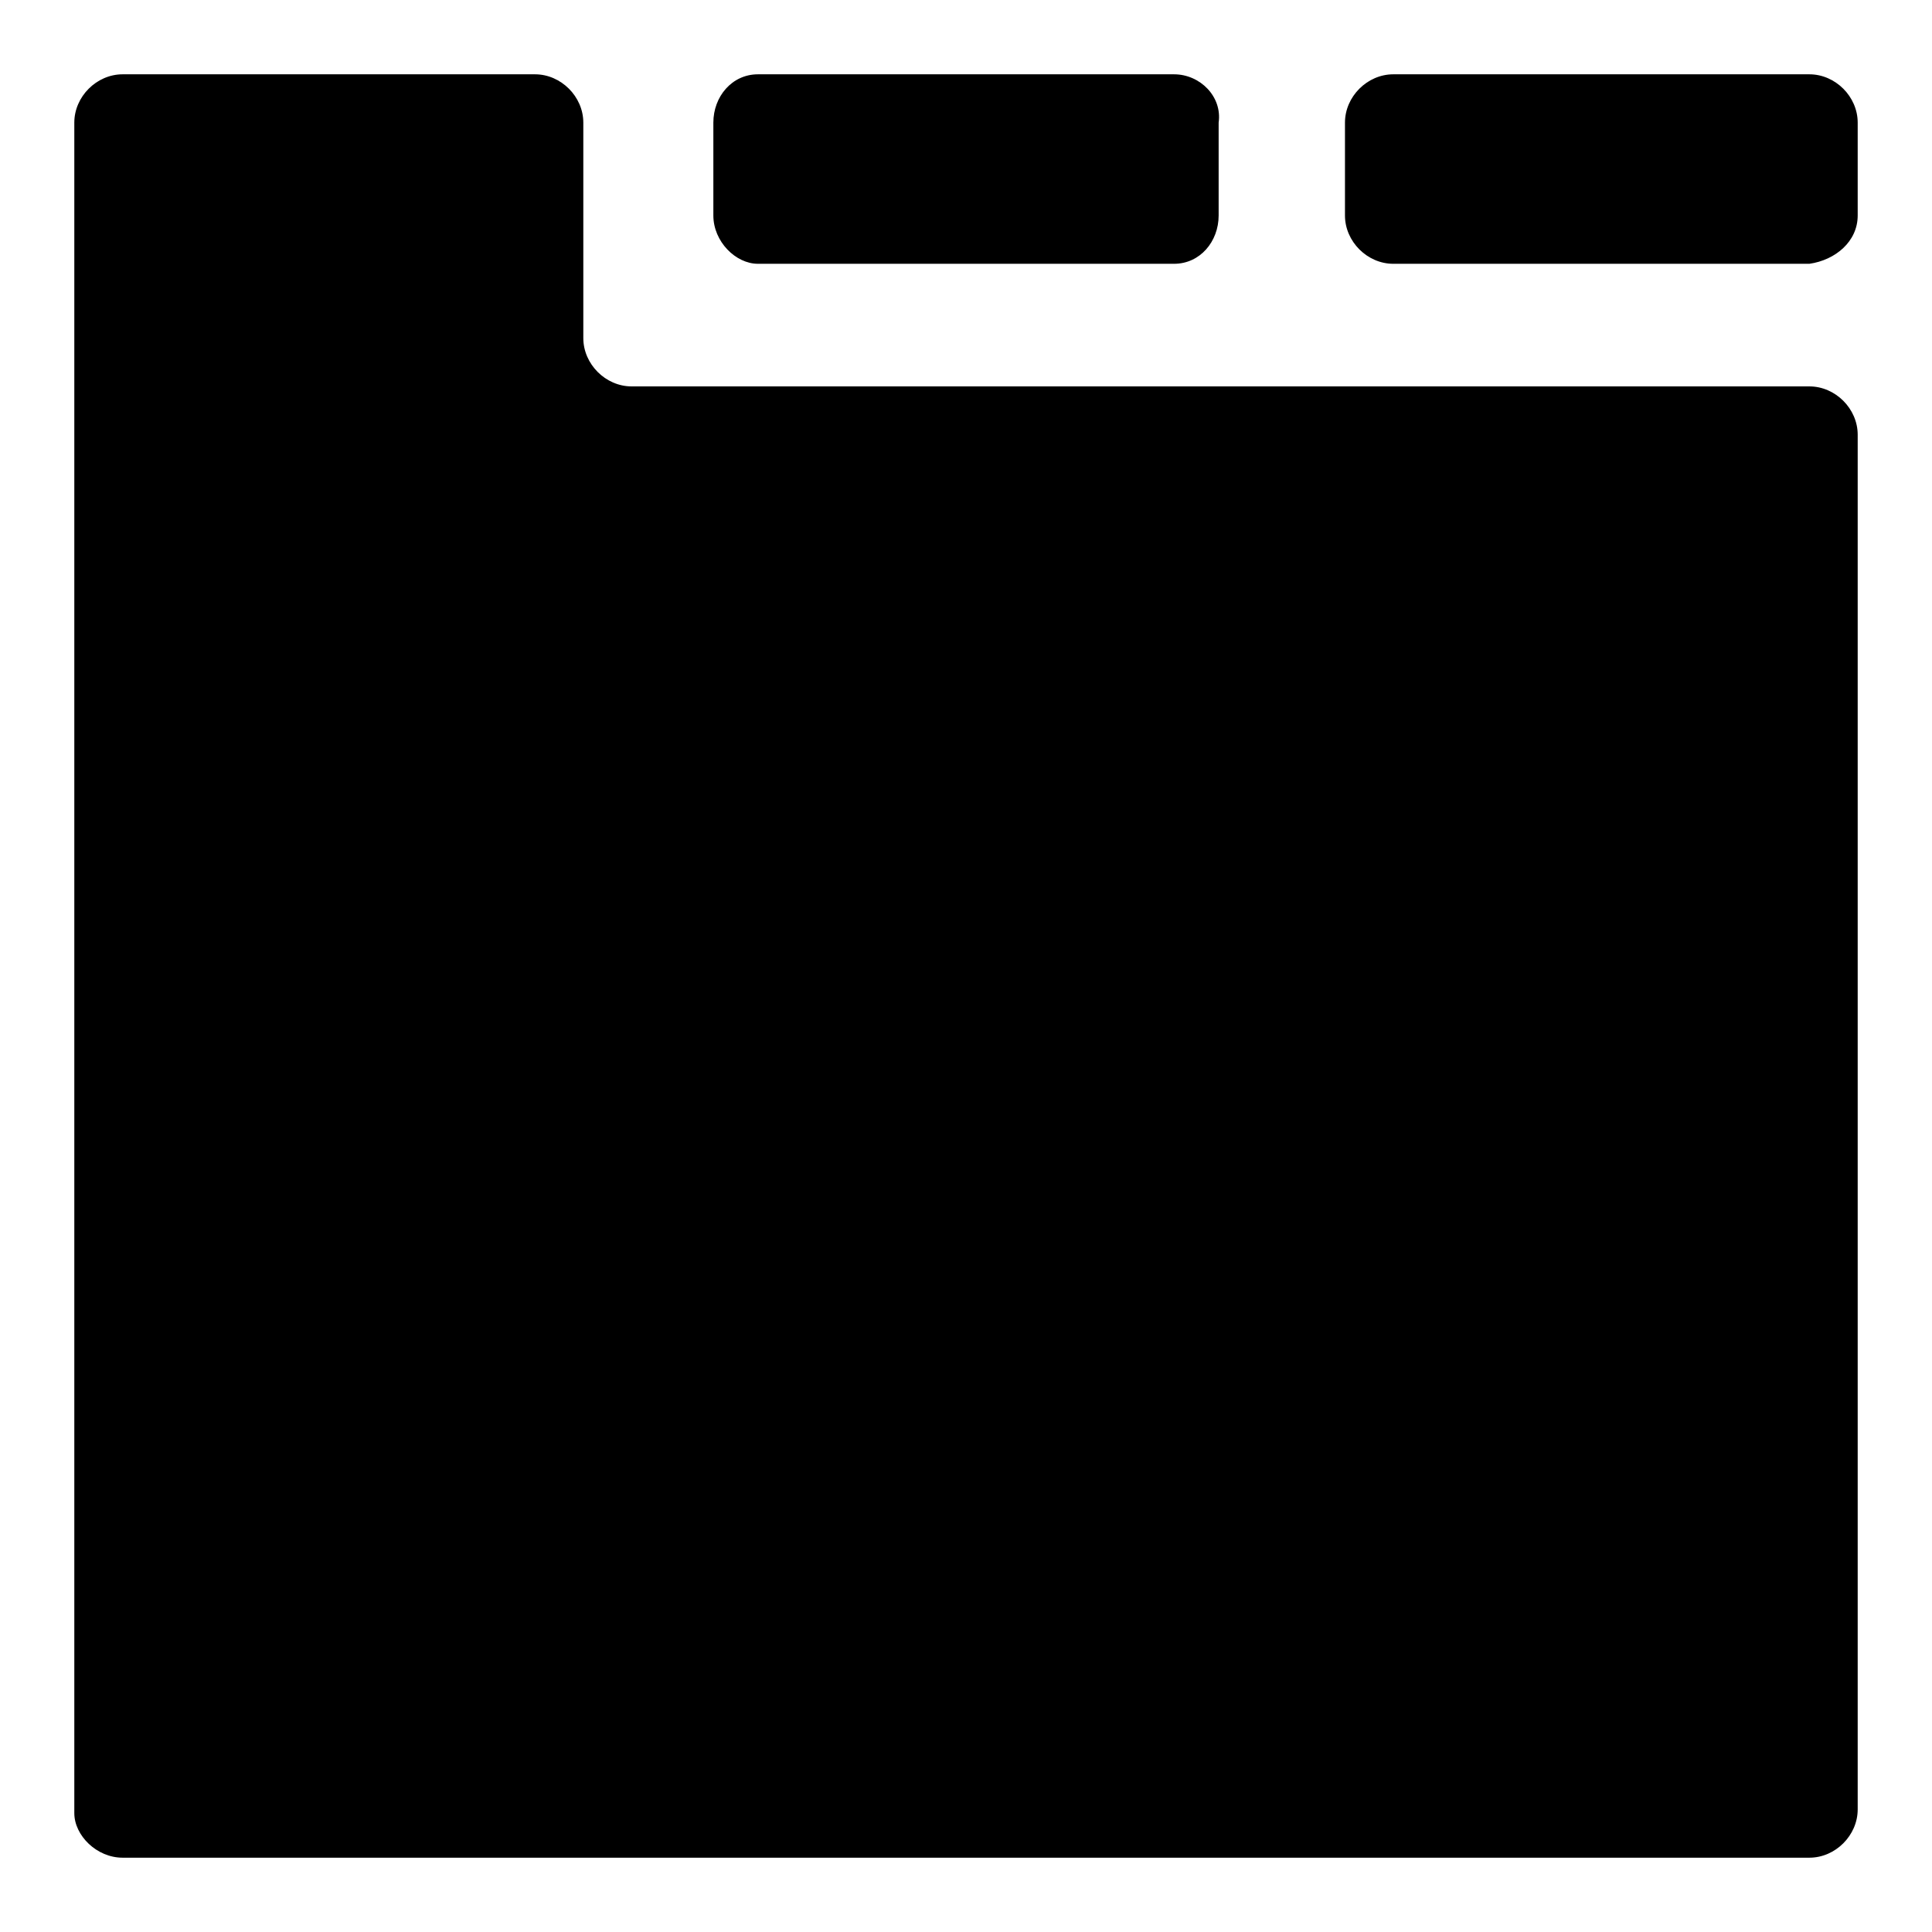
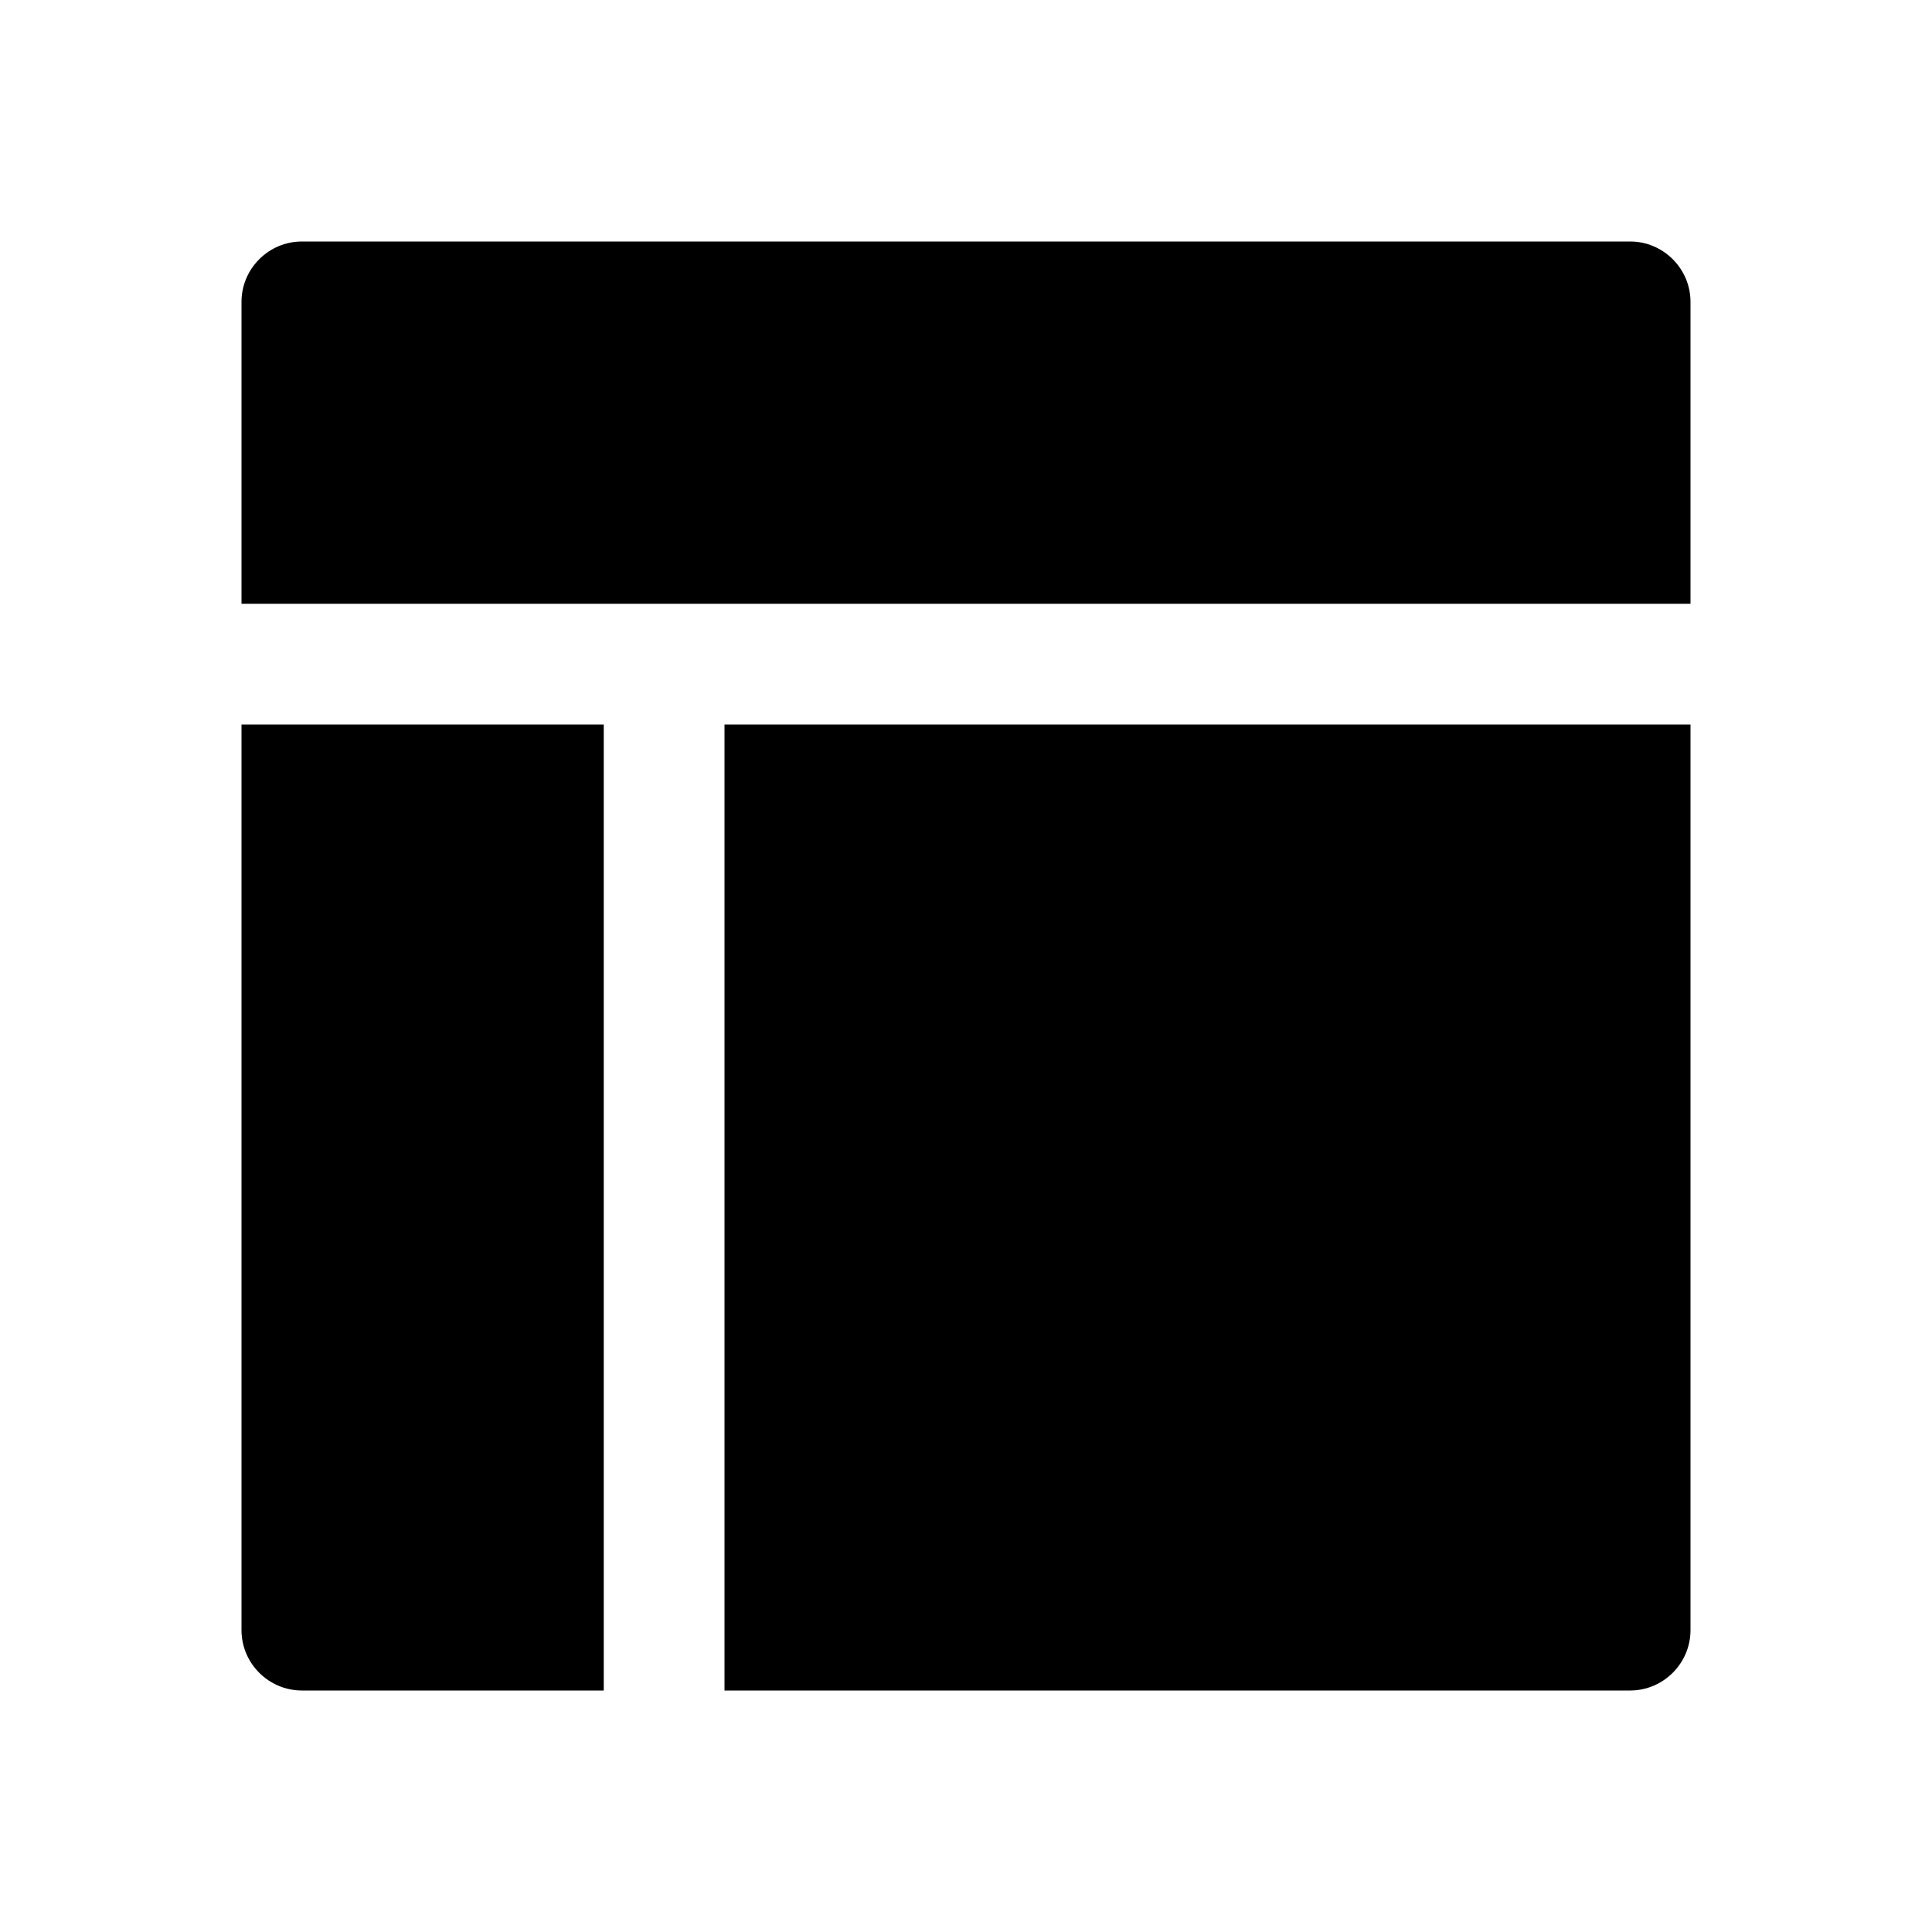
- <svg xmlns="http://www.w3.org/2000/svg" t="1506329761546" class="icon" style="" viewBox="0 0 1024 1024" version="1.1" p-id="1384" width="64" height="64">
+ <svg xmlns="http://www.w3.org/2000/svg" t="1503994012480" class="icon" style="" viewBox="0 0 1024 1024" version="1.1" p-id="8212" width="64" height="64">
  <defs>
    <style type="text/css" />
  </defs>
-   <path d="M622.277 39.385H401.723c-13.785 0-23.631 11.815-23.631 25.6v49.231c0 13.785 11.815 25.6 23.631 25.6h220.554c13.785 0 23.631-11.815 23.631-25.6V64.985c1.969-13.785-9.846-25.6-23.631-25.6z m336.738 0H738.462c-13.785 0-25.6 11.815-25.6 25.6v49.231c0 13.785 11.815 25.6 25.6 25.6h220.554c13.785-1.969 25.6-11.815 25.6-25.6V64.985c0-13.785-11.815-25.6-25.6-25.6z m0 165.415H334.769c-13.785 0-25.6-11.815-25.6-25.6V64.985c0-13.785-11.815-25.6-25.6-25.6H64.985C51.2 39.385 39.385 51.2 39.385 64.985v896c0 11.815 11.815 23.631 25.6 23.631h894.031c13.785 0 25.6-11.815 25.6-25.6v-728.615c0-13.785-11.815-25.6-25.6-25.6z" p-id="1385" />
+   <path d="M896 320H128V160c0-17.6 14.4-32 32-32h704c17.6 0 32 14.4 32 32v160zM320 896H160c-17.6 0-32-14.4-32-32V384h192v512zM864 896H384V384h512v480c0 17.6-14.4 32-32 32z" p-id="8213" />
</svg>
